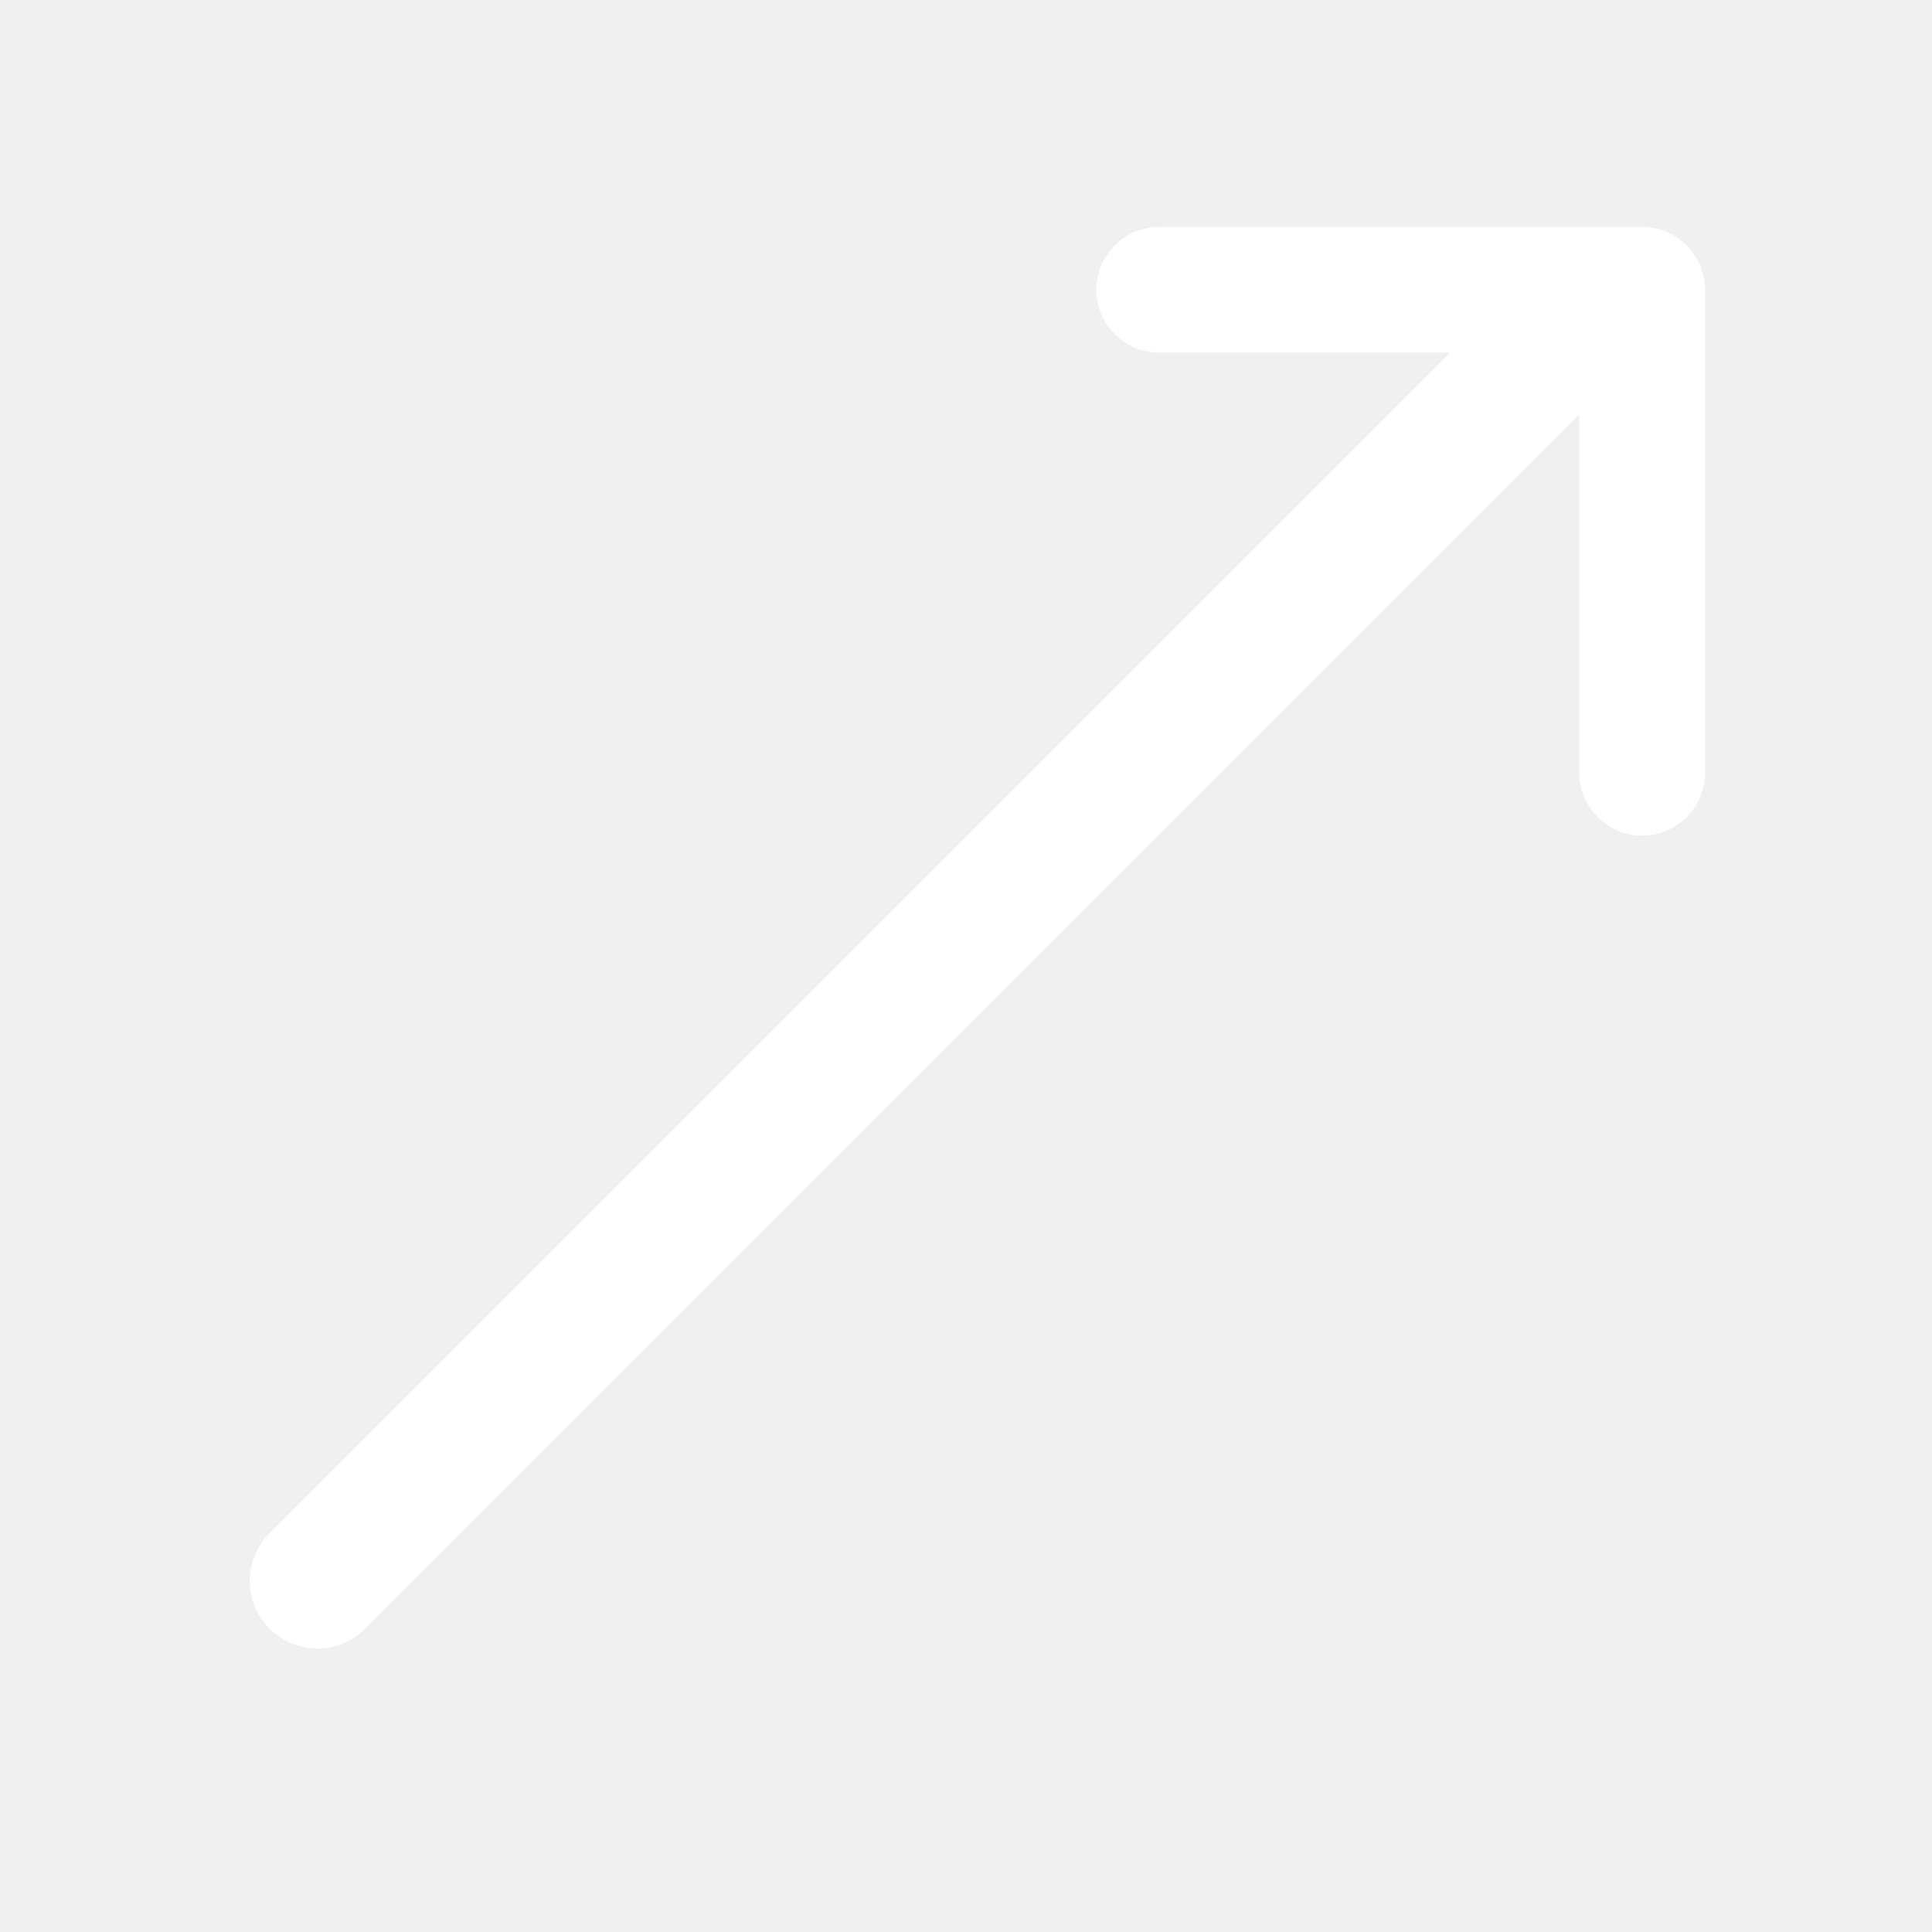
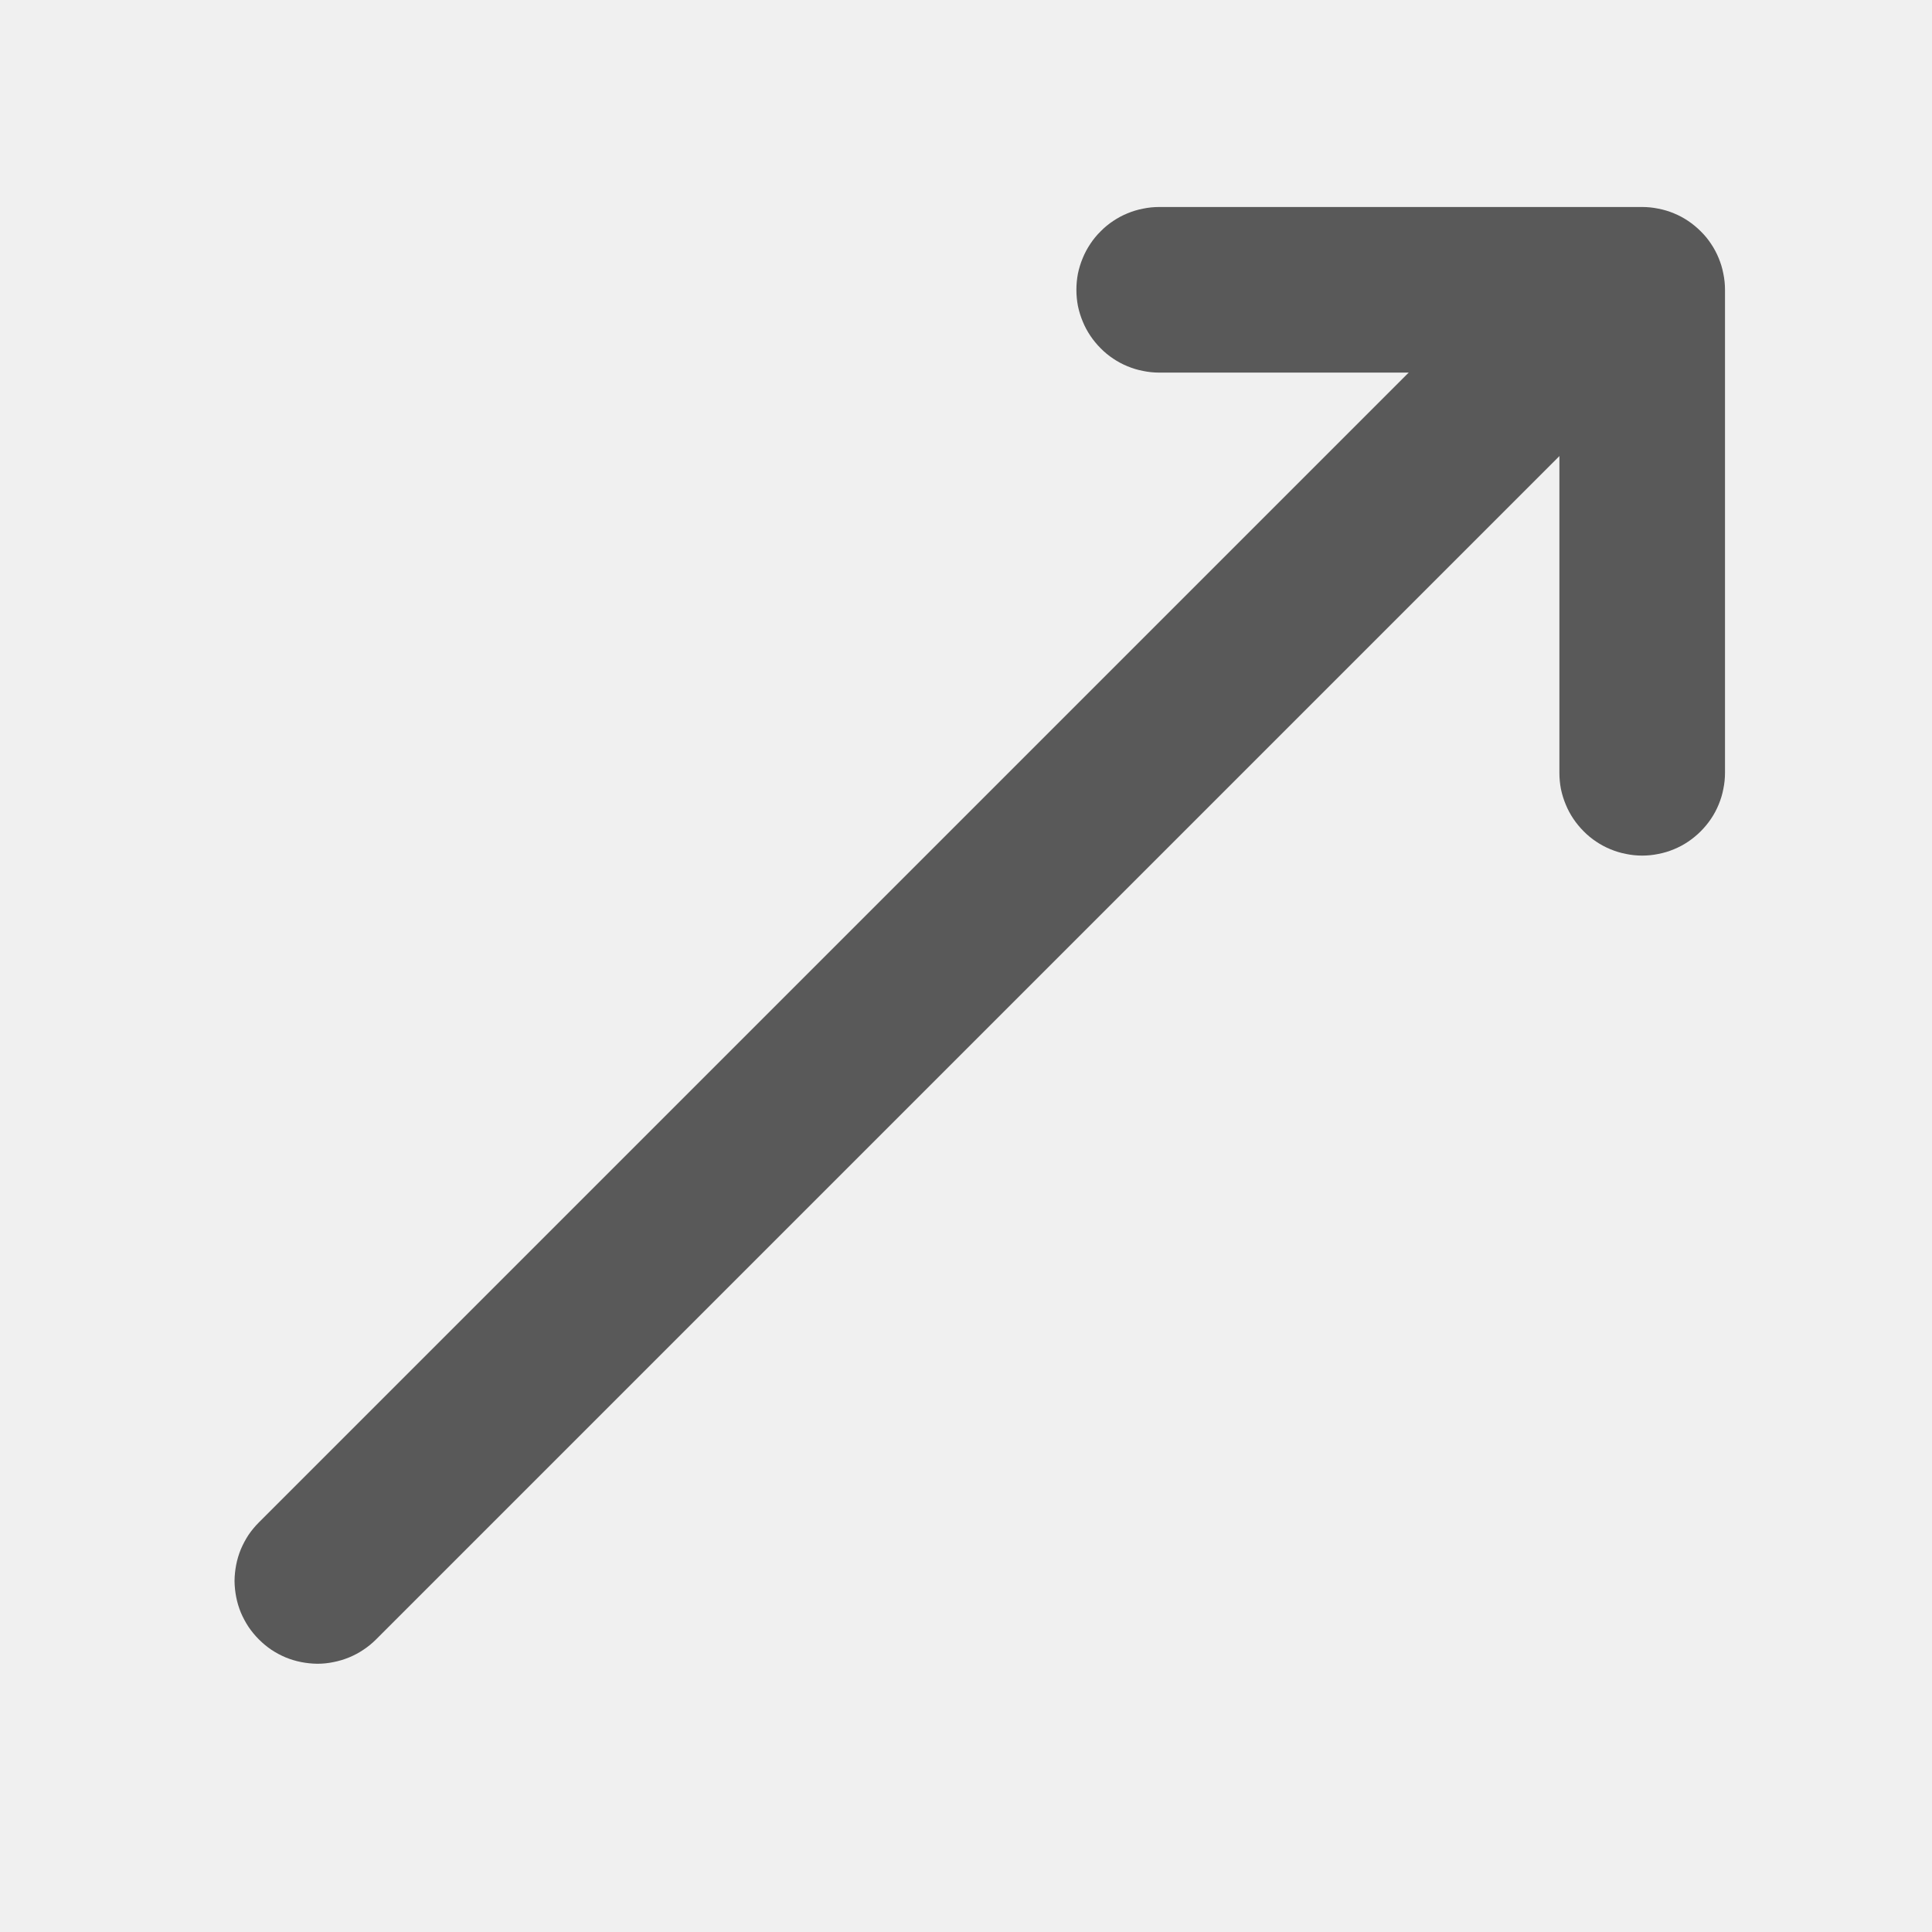
- <svg xmlns="http://www.w3.org/2000/svg" fill="none" version="1.1" width="20" height="20" viewBox="0 0 20 20">
+ <svg xmlns="http://www.w3.org/2000/svg" fill="none" version="1.1" width="14" height="14" viewBox="0 0 14 14">
  <defs>
-     <clipPath id="master_svg0_39_775">
-       <rect x="0" y="0" width="20" height="20" rx="0" />
+     <clipPath id="master_svg0_517_01225">
+       <rect x="0" y="0" width="14" height="14" rx="0" />
    </clipPath>
  </defs>
-   <g clip-path="url(#master_svg0_39_775)">
-     <g transform="matrix(-0.7071068,0.7071068,-0.7071068,-0.7071068,29.90929,-5.113441)">
-       <path d="M16.014,2.938L34.014,2.938Q34.083,2.938,34.15,2.951Q34.218,2.965,34.282,2.991Q34.345,3.017,34.403,3.056Q34.46,3.094,34.509,3.143Q34.557,3.191,34.596,3.249Q34.634,3.306,34.66,3.37Q34.687,3.434,34.7,3.501Q34.714,3.569,34.714,3.638Q34.714,3.707,34.7,3.774Q34.687,3.842,34.66,3.906Q34.634,3.969,34.596,4.027Q34.557,4.084,34.509,4.133Q34.46,4.181,34.403,4.22Q34.345,4.258,34.282,4.284Q34.218,4.311,34.15,4.324Q34.083,4.338,34.014,4.338L16.014,4.338Q15.945,4.338,15.877,4.324Q15.809,4.311,15.746,4.284Q15.682,4.258,15.625,4.22Q15.567,4.181,15.519,4.133Q15.47,4.084,15.432,4.027Q15.393,3.969,15.367,3.906Q15.341,3.842,15.327,3.774Q15.314,3.707,15.314,3.638Q15.314,3.569,15.327,3.501Q15.341,3.434,15.367,3.37Q15.393,3.306,15.432,3.249Q15.47,3.191,15.519,3.143Q15.567,3.094,15.625,3.056Q15.682,3.017,15.746,2.991Q15.809,2.965,15.877,2.951Q15.945,2.938,16.014,2.938Z" fill-rule="evenodd" fill="#FFFFFF" fill-opacity="1" />
+   <g clip-path="url(#master_svg0_517_01225)">
+     <g transform="matrix(-0.7071068,0.7071068,-0.7071068,-0.7071068,20.93633,-3.57934)">
+       <path d="M11.209,1.946L23.809,1.946Q23.869,1.946,23.927,1.958Q23.984,1.969,24.039,1.992Q24.094,2.015,24.143,2.048Q24.192,2.08,24.234,2.122Q24.275,2.164,24.308,2.213Q24.341,2.262,24.364,2.317Q24.386,2.371,24.398,2.429Q24.409,2.487,24.409,2.546Q24.409,2.605,24.398,2.663Q24.386,2.721,24.364,2.776Q24.341,2.831,24.308,2.88Q24.275,2.929,24.234,2.971Q24.192,3.012,24.143,3.045Q24.094,3.078,24.039,3.101Q23.984,3.123,23.927,3.135Q23.869,3.146,23.809,3.146L11.209,3.146Q11.15,3.146,11.092,3.135Q11.034,3.123,10.98,3.101Q10.925,3.078,10.876,3.045Q10.827,3.012,10.785,2.971Q10.743,2.929,10.711,2.88Q10.678,2.831,10.655,2.776Q10.633,2.721,10.621,2.663Q10.609,2.605,10.609,2.546Q10.609,2.487,10.621,2.429Q10.633,2.371,10.655,2.317Q10.678,2.262,10.711,2.213Q10.743,2.164,10.785,2.122Q10.827,2.08,10.876,2.048Q10.925,2.015,10.98,1.992Q11.034,1.969,11.092,1.958Q11.15,1.946,11.209,1.946Z" fill-rule="evenodd" fill="#595959" fill-opacity="1" />
    </g>
    <g>
-       <path d="M12,2.35L17,2.35Q17.064,2.35,17.127,2.362Q17.19,2.375,17.249,2.399Q17.308,2.424,17.361,2.46Q17.414,2.495,17.46,2.54Q17.505,2.586,17.54,2.639Q17.576,2.692,17.601,2.751Q17.625,2.81,17.638,2.873Q17.65,2.936,17.65,3L17.65,8Q17.65,8.064,17.638,8.127Q17.625,8.19,17.601,8.249Q17.576,8.308,17.54,8.361Q17.505,8.414,17.46,8.46Q17.414,8.505,17.361,8.54Q17.308,8.576,17.249,8.601Q17.19,8.625,17.127,8.638Q17.064,8.65,17,8.65Q16.936,8.65,16.873,8.638Q16.81,8.625,16.751,8.601Q16.692,8.576,16.639,8.54Q16.586,8.505,16.54,8.46Q16.495,8.414,16.46,8.361Q16.424,8.308,16.399,8.249Q16.375,8.19,16.362,8.127Q16.35,8.064,16.35,8L16.35,3.65L12,3.65Q11.936,3.65,11.873,3.638Q11.81,3.625,11.751,3.601Q11.692,3.576,11.639,3.54Q11.586,3.505,11.54,3.46Q11.495,3.414,11.46,3.361Q11.424,3.308,11.399,3.249Q11.375,3.19,11.362,3.127Q11.35,3.064,11.35,3Q11.35,2.936,11.362,2.873Q11.375,2.81,11.399,2.751Q11.424,2.692,11.46,2.639Q11.495,2.586,11.54,2.54Q11.586,2.495,11.639,2.46Q11.692,2.424,11.751,2.399Q11.81,2.375,11.873,2.362Q11.936,2.35,12,2.35Z" fill-rule="evenodd" fill="#FFFFFF" fill-opacity="1" />
+       <path d="M8.4,1.5L11.9,1.5Q11.959,1.5,12.017,1.512Q12.075,1.523,12.13,1.546Q12.184,1.568,12.233,1.601Q12.282,1.634,12.324,1.676Q12.366,1.717,12.399,1.767Q12.432,1.816,12.454,1.87Q12.477,1.925,12.488,1.983Q12.5,2.041,12.5,2.1L12.5,5.6Q12.5,5.659,12.488,5.717Q12.477,5.775,12.454,5.83Q12.432,5.884,12.399,5.933Q12.366,5.982,12.324,6.024Q12.282,6.066,12.233,6.099Q12.184,6.132,12.13,6.154Q12.075,6.177,12.017,6.188Q11.959,6.2,11.9,6.2Q11.841,6.2,11.783,6.188Q11.725,6.177,11.67,6.154Q11.616,6.132,11.567,6.099Q11.517,6.066,11.476,6.024Q11.434,5.982,11.401,5.933Q11.368,5.884,11.346,5.83Q11.323,5.775,11.311,5.717Q11.3,5.659,11.3,5.6L11.3,2.7L8.4,2.7Q8.341,2.7,8.283,2.688Q8.225,2.677,8.17,2.654Q8.116,2.632,8.067,2.599Q8.017,2.566,7.976,2.524Q7.934,2.482,7.901,2.433Q7.868,2.384,7.846,2.33Q7.823,2.275,7.811,2.217Q7.8,2.159,7.8,2.1Q7.8,2.041,7.811,1.983Q7.823,1.925,7.846,1.87Q7.868,1.816,7.901,1.767Q7.934,1.717,7.976,1.676Q8.017,1.634,8.067,1.601Q8.116,1.568,8.17,1.546Q8.225,1.523,8.283,1.512Q8.341,1.5,8.4,1.5Z" fill-rule="evenodd" fill="#595959" fill-opacity="1" />
    </g>
  </g>
</svg>
